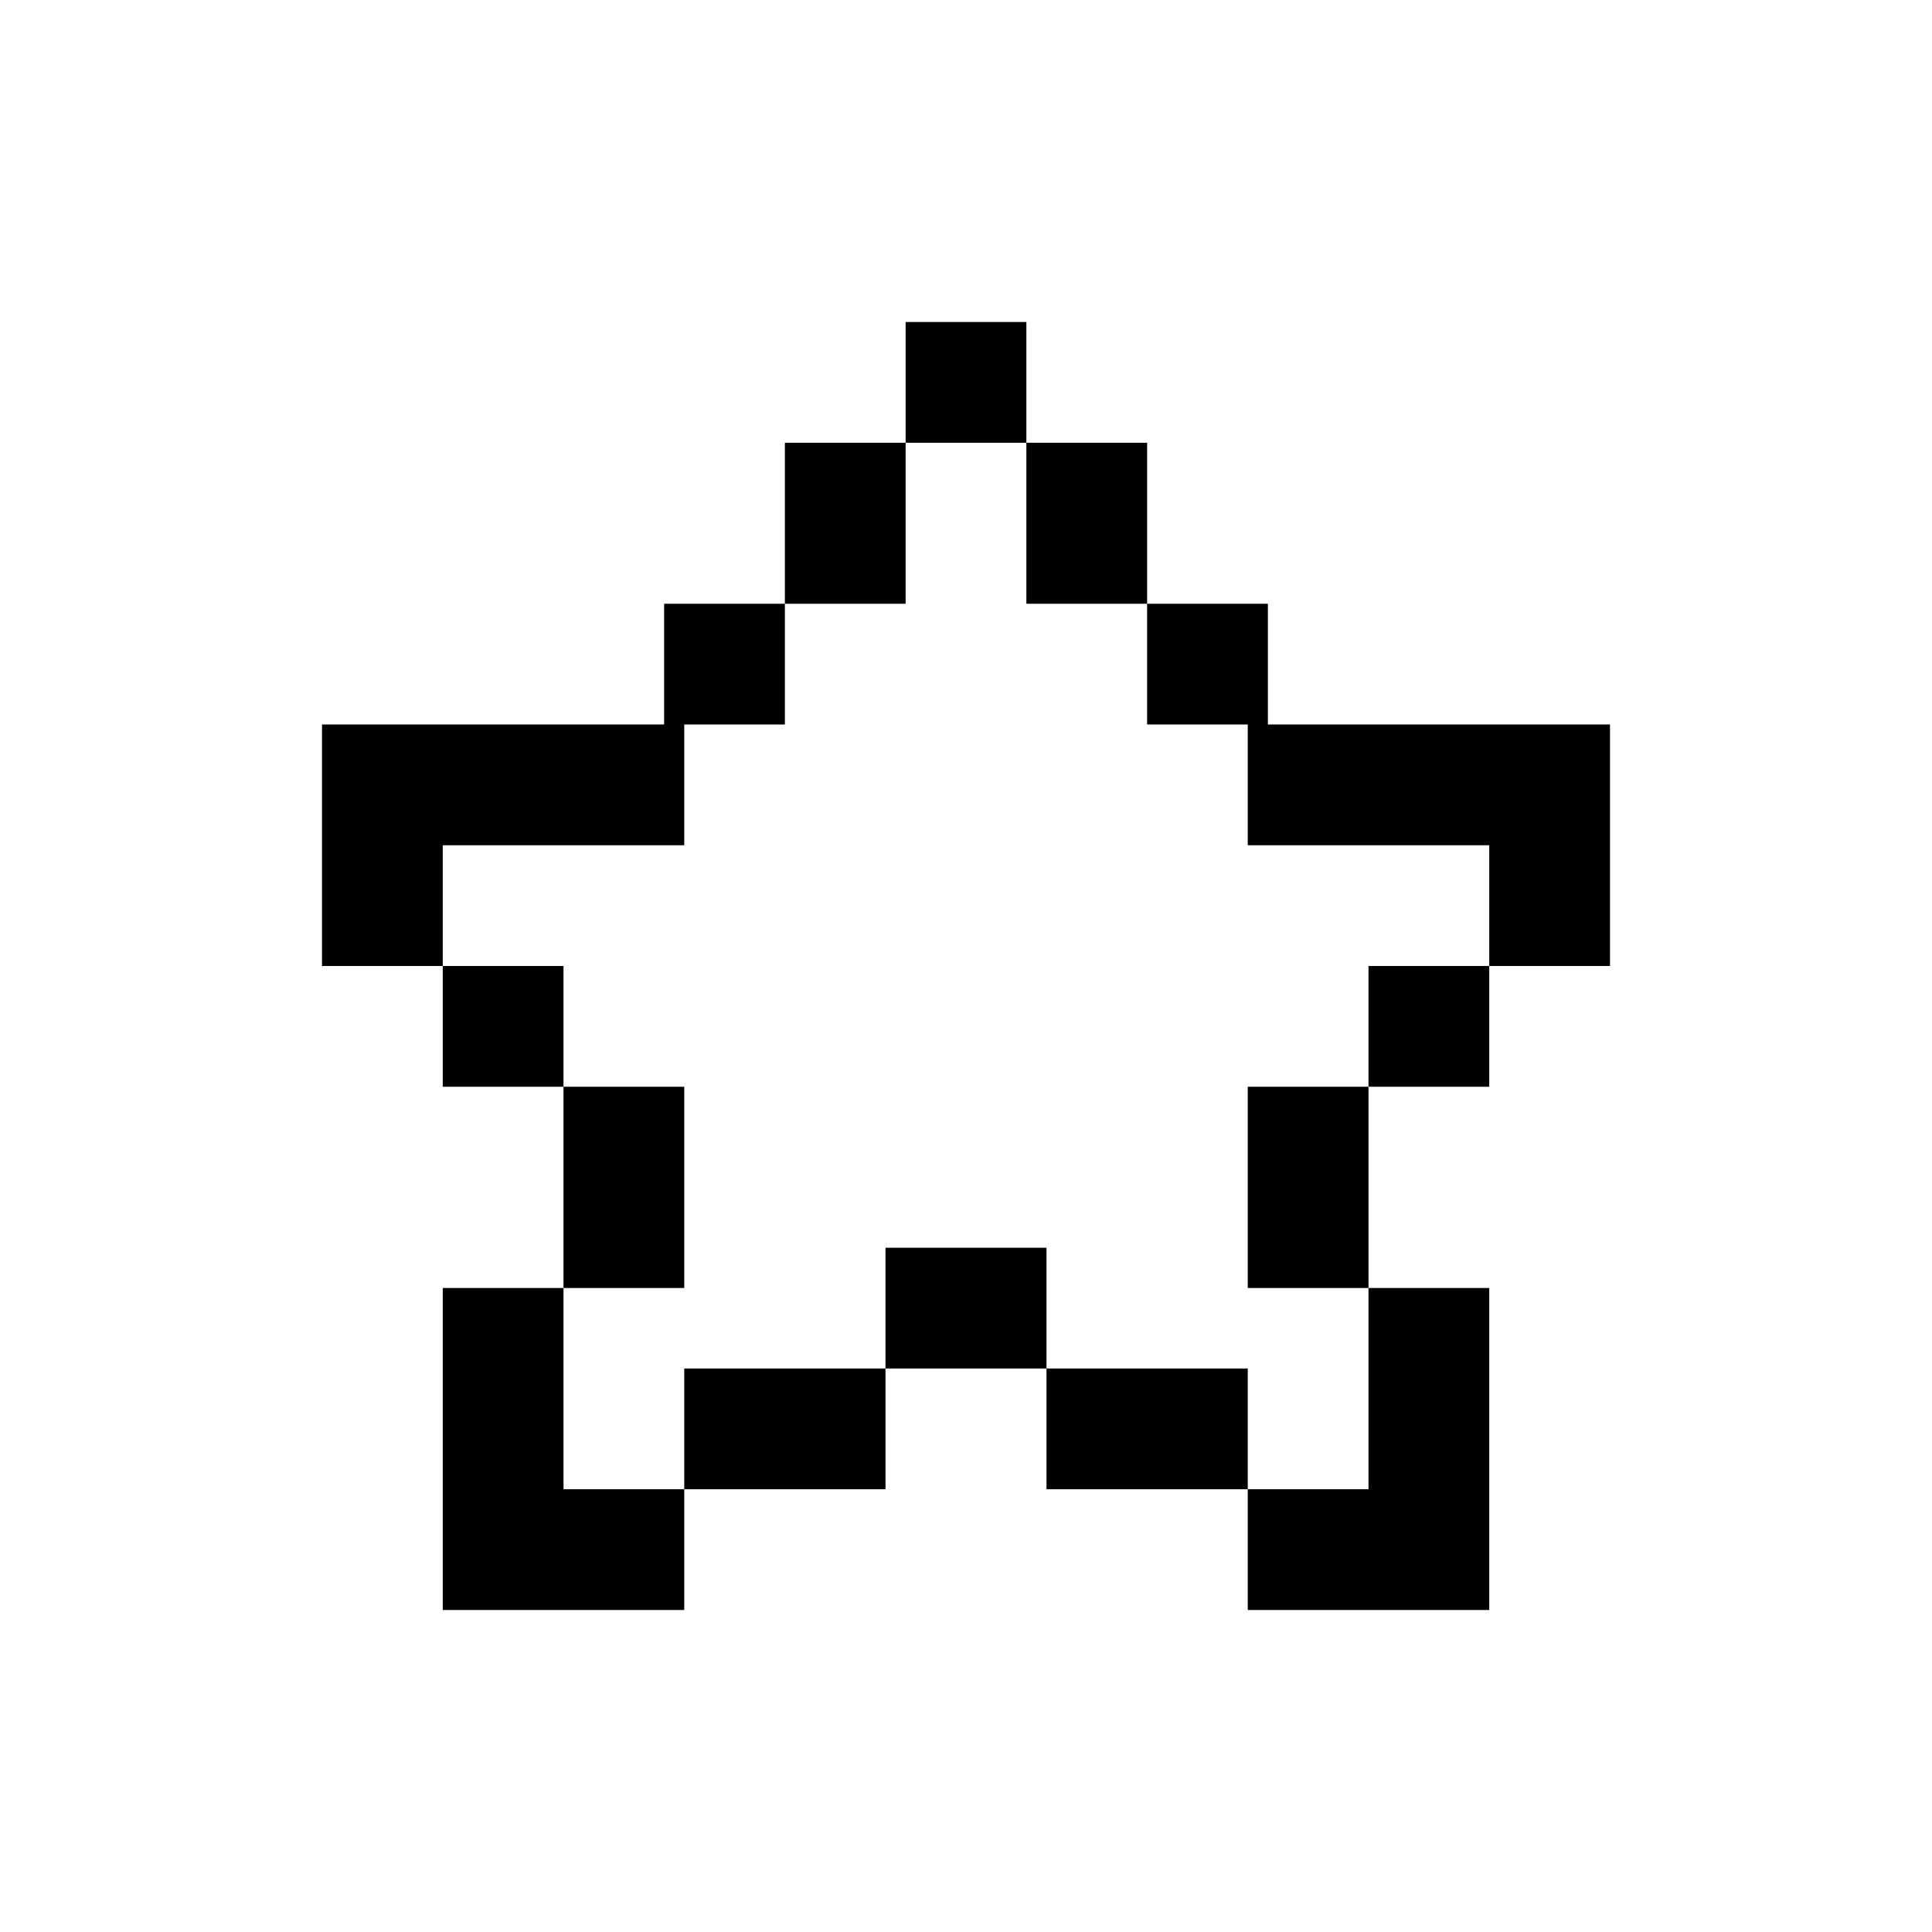
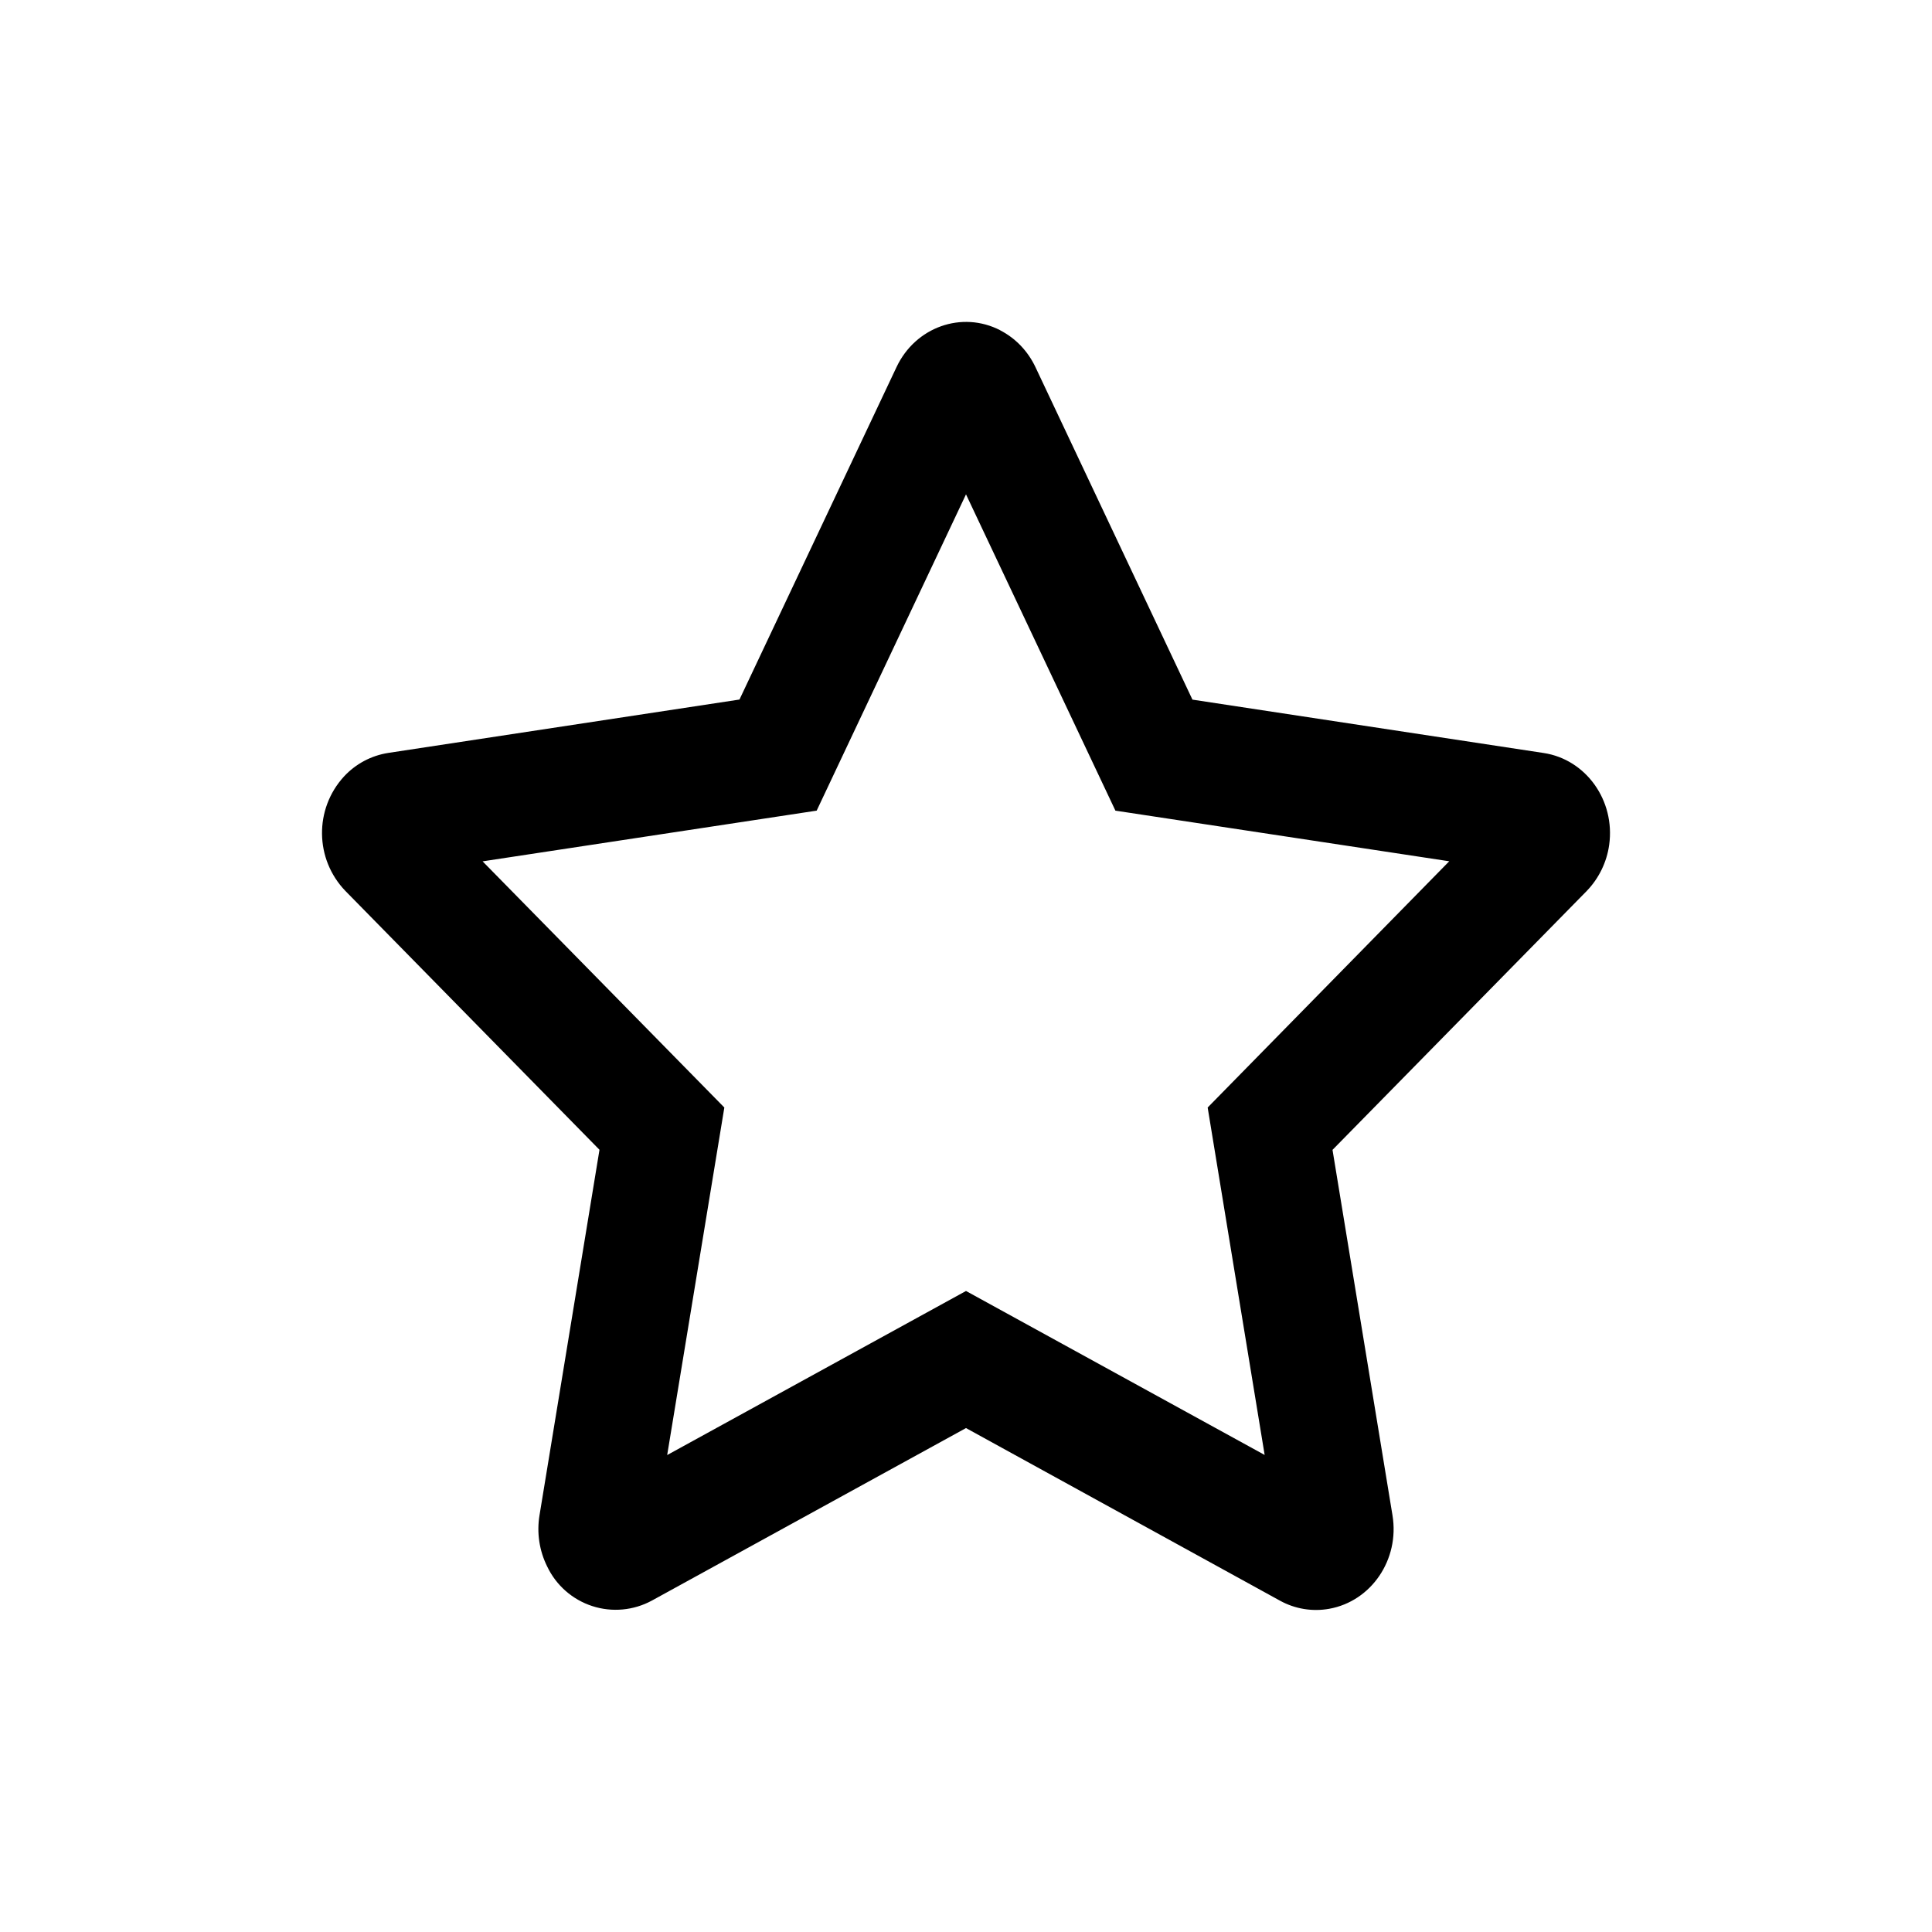
<svg xmlns="http://www.w3.org/2000/svg" width="24" height="24" viewBox="0 0 24 24">
  <g fill="none" fill-rule="evenodd">
-     <g>
-       <g>
-         <g>
-           <path d="M4 4H20V20H4z" transform="translate(-3299 -270) translate(3299 60) translate(0 210)" />
-           <path fill="#000" d="M7 16v2.5h1.5V20h-3v-4H7zm11.5 0v4h-3v-1.5H17V16h1.5zm-3 1v1.5H13V17h2.5zM11 17v1.5H8.5V17H11zm2-1.5V17h-2v-1.5h2zm-4.5-2V16H7v-2.5h1.5zm8.5 0V16h-1.5v-2.5H17zM7 12v1.5H5.5V12H7zm11.5 0v1.5H17V12h1.5zm-2.75-4.5V9H20v3h-1.5v-1.5h-3V9h-1.25V7.5h1.5zm-6 0V9H8.5v1.5h-3V12H4V9h4.25V7.5h1.5zm1.5-2v2h-1.5v-2h1.5zm3 0v2h-1.5v-2h1.5zM12.75 4v1.5h-1.5V4h1.5z" transform="translate(-3299 -270) translate(3299 60) translate(0 210)" />
-         </g>
-       </g>
-     </g>
+     <path d="M4 4h16v16H4z" />
+     <path d="M12.426 4.104c.19.098.343.258.437.457l1.95 4.13 4.363.663c.526.08.89.59.814 1.14-.03.218-.13.42-.28.575l-3.157 3.215.745 4.54c.09.548-.262 1.067-.786 1.161a.926.926 0 0 1-.61-.1L12 17.74l-3.902 2.143a.942.942 0 0 1-1.3-.422 1.045 1.045 0 0 1-.096-.638l.745-4.54-3.156-3.215a1.038 1.038 0 0 1-.018-1.422.948.948 0 0 1 .55-.293l4.363-.663 1.951-4.13c.235-.498.812-.703 1.289-.457zm1.43 5.966L12 6.141l-1.855 3.929-4.15.63 3.003 3.058-.71 4.317L12 16.037l3.71 2.037-.708-4.316 3.001-3.059-4.148-.629z" fill="#000" fill-rule="nonzero" />
  </g>
</svg>
